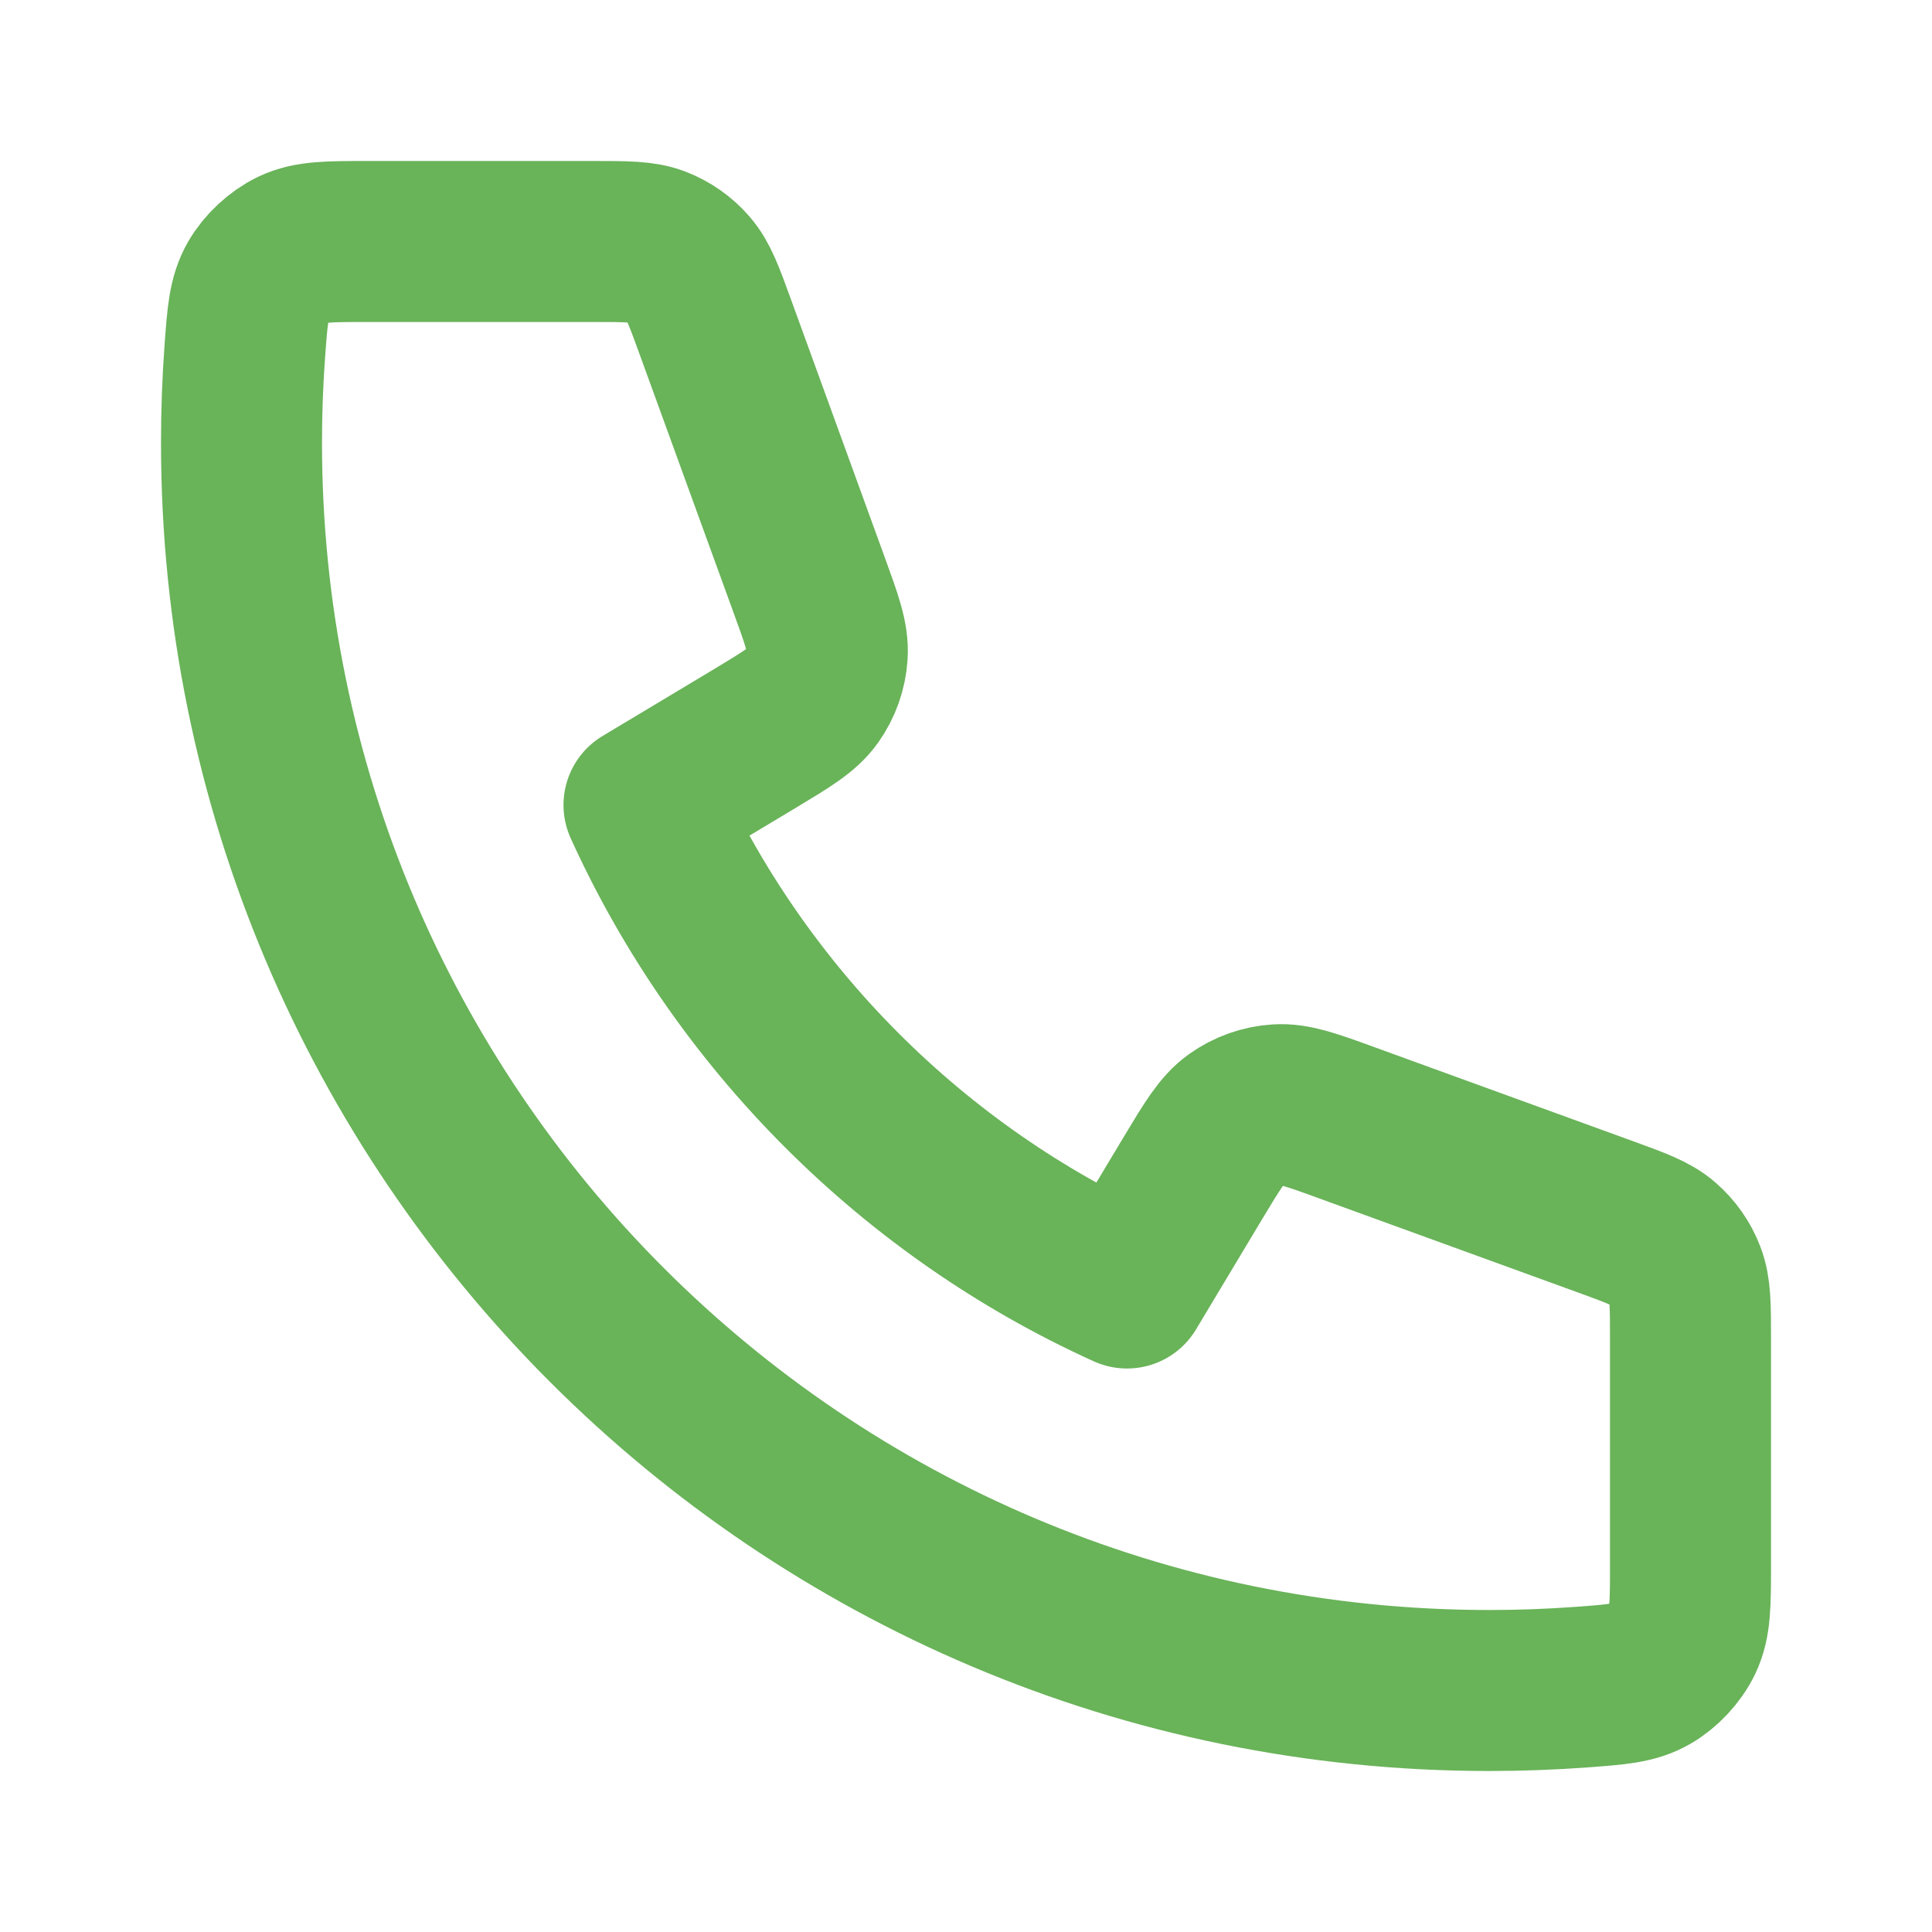
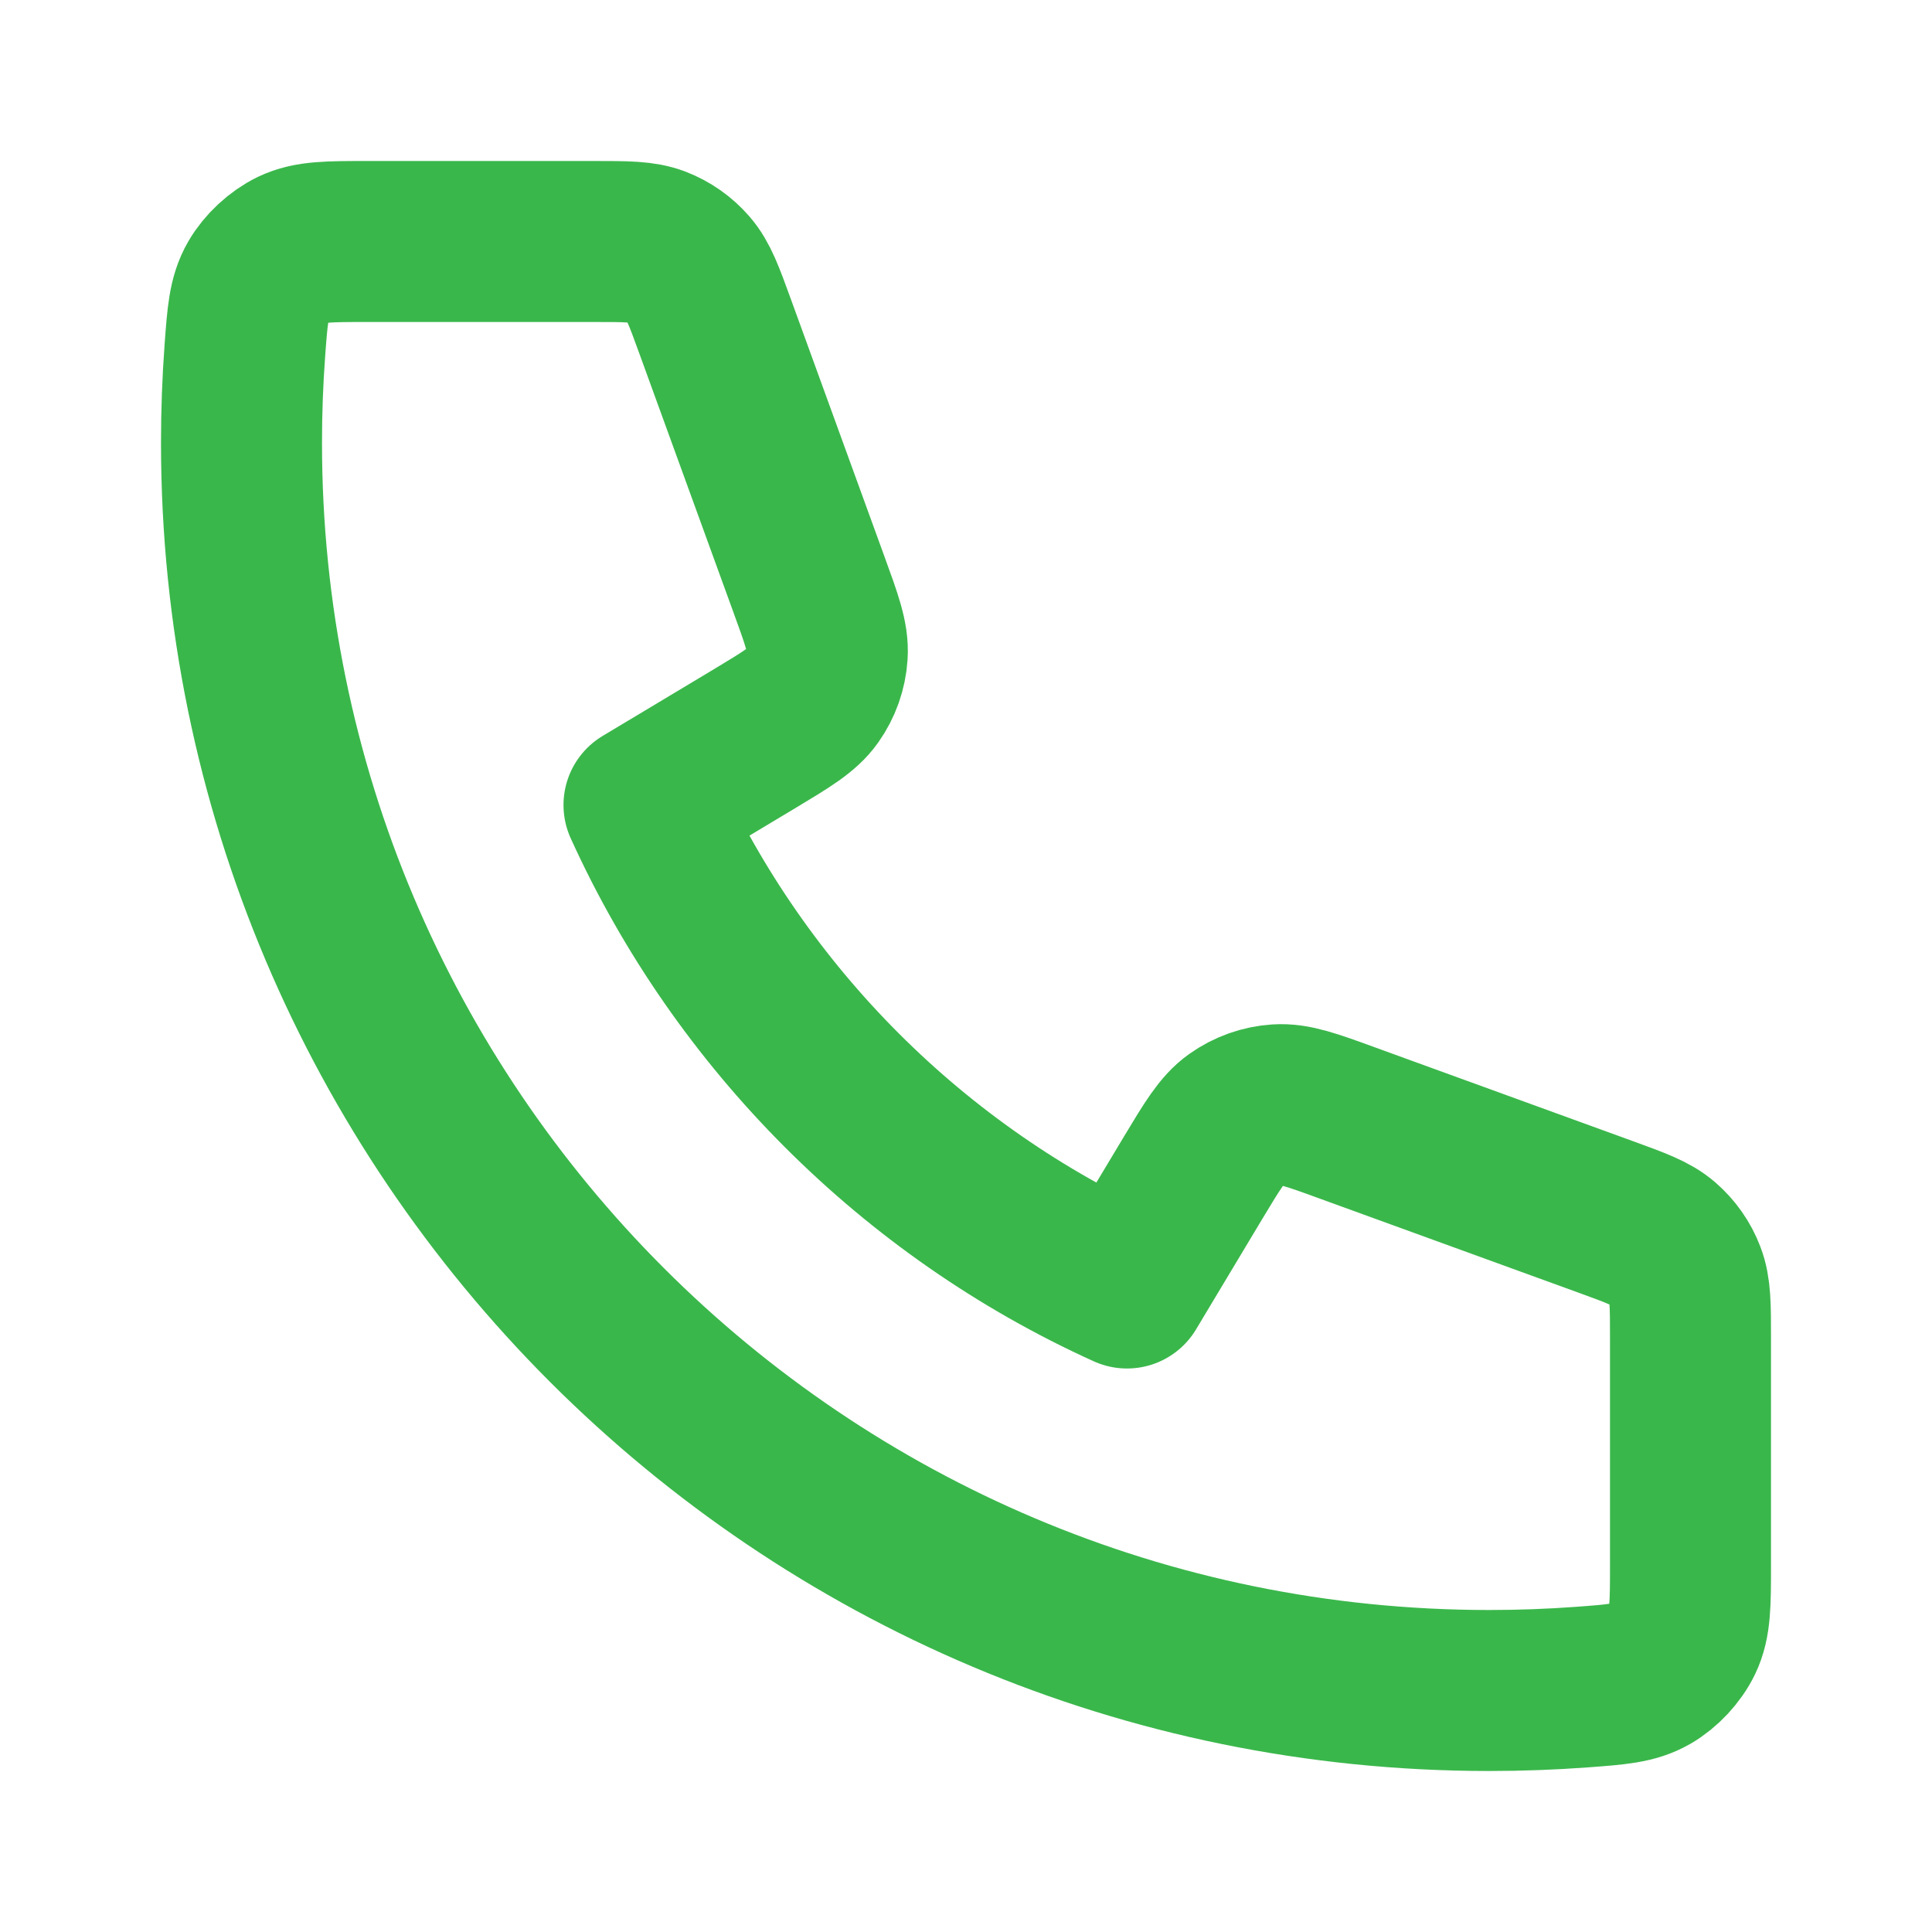
<svg xmlns="http://www.w3.org/2000/svg" width="800px" height="800px" viewBox="0 0 24 24" fill="none">
-   <path d="M3 5.5C3 14.06 9.94 21 18.5 21C18.886 21 19.269 20.986 19.648 20.958C20.083 20.926 20.301 20.91 20.499 20.796C20.663 20.702 20.819 20.535 20.901 20.364C21 20.158 21 19.918 21 19.438V16.621C21 16.217 21 16.015 20.933 15.842C20.875 15.689 20.779 15.553 20.656 15.446C20.516 15.324 20.326 15.255 19.947 15.117L16.74 13.951C16.299 13.79 16.078 13.71 15.868 13.724C15.684 13.736 15.506 13.799 15.355 13.906C15.184 14.027 15.063 14.229 14.821 14.631L14 16C11.35 14.8 9.202 12.649 8 10L9.369 9.179C9.771 8.937 9.973 8.816 10.094 8.645C10.201 8.494 10.264 8.316 10.276 8.132C10.29 7.922 10.21 7.702 10.049 7.26L8.883 4.053C8.745 3.674 8.676 3.484 8.554 3.344C8.447 3.22 8.311 3.125 8.158 3.066C7.985 3 7.783 3 7.379 3H4.562C4.082 3 3.842 3 3.636 3.099C3.466 3.181 3.298 3.337 3.204 3.501C3.09 3.699 3.074 3.917 3.042 4.352C3.014 4.731 3 5.114 3 5.5Z" stroke="#69b359" stroke-width="2" stroke-linecap="round" stroke-linejoin="round" />
+   <path d="M3 5.5C3 14.06 9.94 21 18.5 21C18.886 21 19.269 20.986 19.648 20.958C20.083 20.926 20.301 20.91 20.499 20.796C20.663 20.702 20.819 20.535 20.901 20.364C21 20.158 21 19.918 21 19.438V16.621C21 16.217 21 16.015 20.933 15.842C20.875 15.689 20.779 15.553 20.656 15.446C20.516 15.324 20.326 15.255 19.947 15.117L16.74 13.951C16.299 13.79 16.078 13.71 15.868 13.724C15.684 13.736 15.506 13.799 15.355 13.906C15.184 14.027 15.063 14.229 14.821 14.631L14 16C11.35 14.8 9.202 12.649 8 10L9.369 9.179C9.771 8.937 9.973 8.816 10.094 8.645C10.201 8.494 10.264 8.316 10.276 8.132C10.29 7.922 10.21 7.702 10.049 7.26L8.883 4.053C8.745 3.674 8.676 3.484 8.554 3.344C8.447 3.22 8.311 3.125 8.158 3.066C7.985 3 7.783 3 7.379 3H4.562C4.082 3 3.842 3 3.636 3.099C3.466 3.181 3.298 3.337 3.204 3.501C3.09 3.699 3.074 3.917 3.042 4.352C3.014 4.731 3 5.114 3 5.5Z" stroke="#3AB74B" stroke-width="2" stroke-linecap="round" stroke-linejoin="round" />
</svg>
